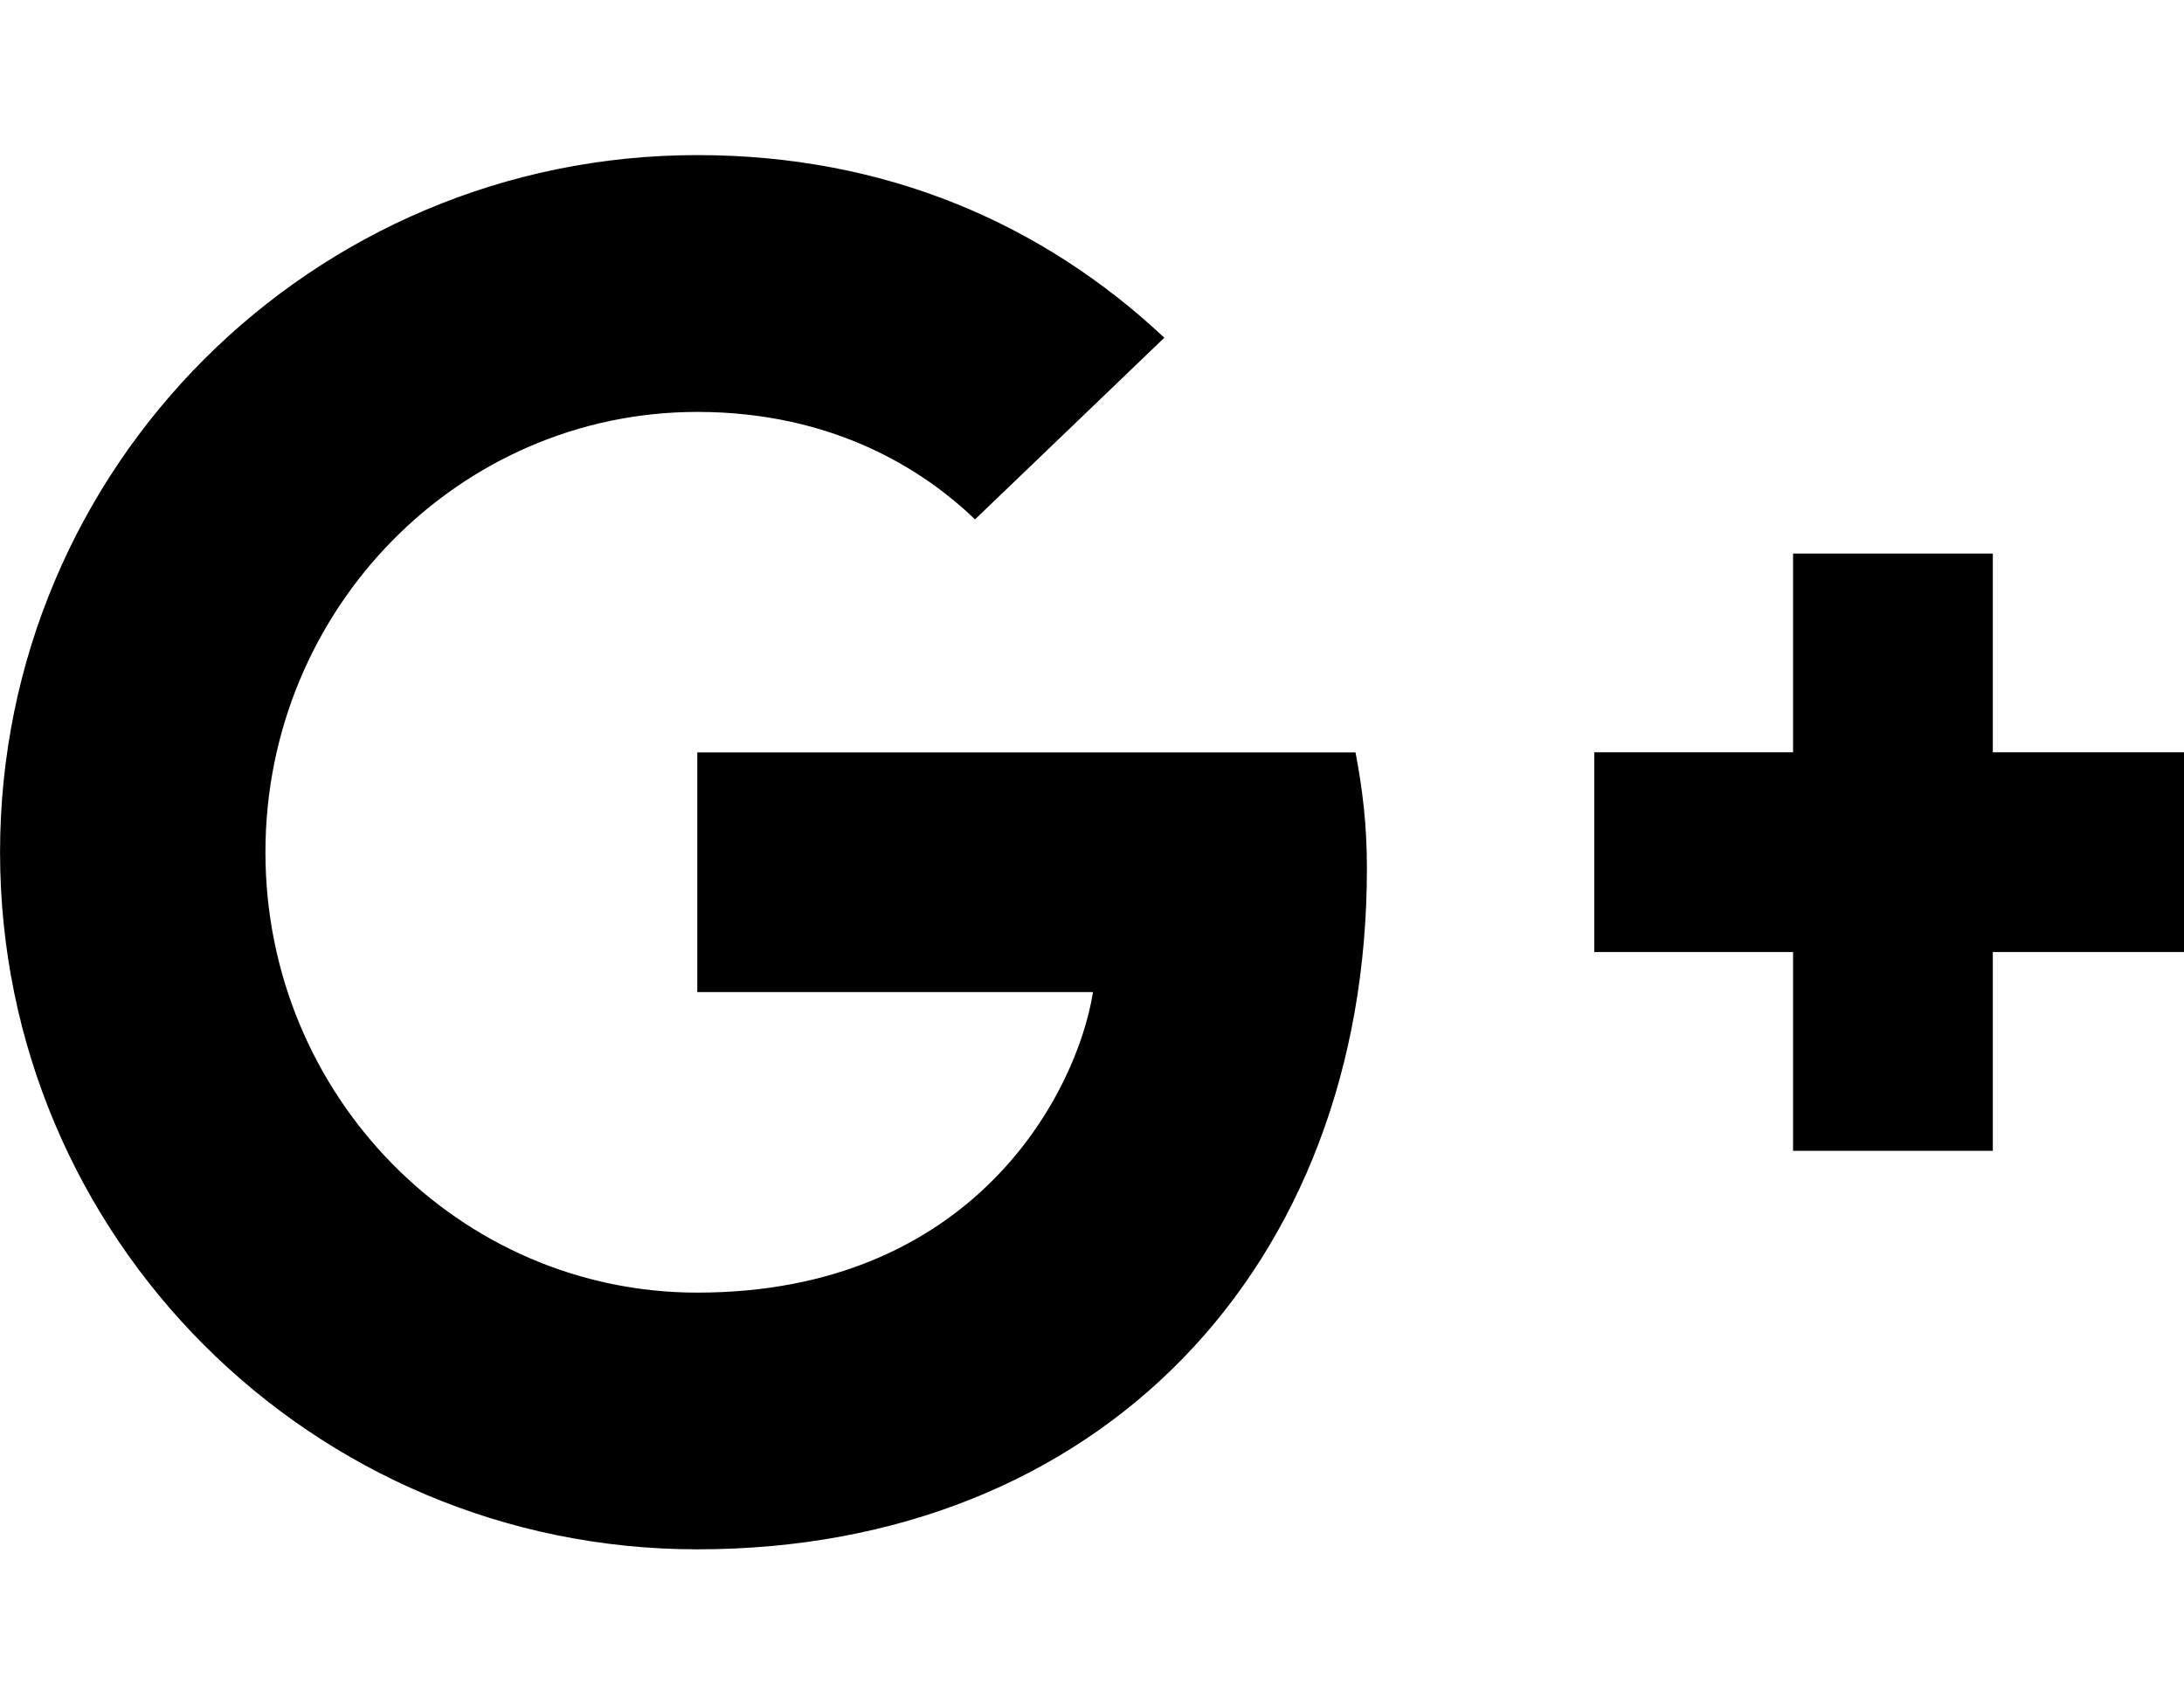
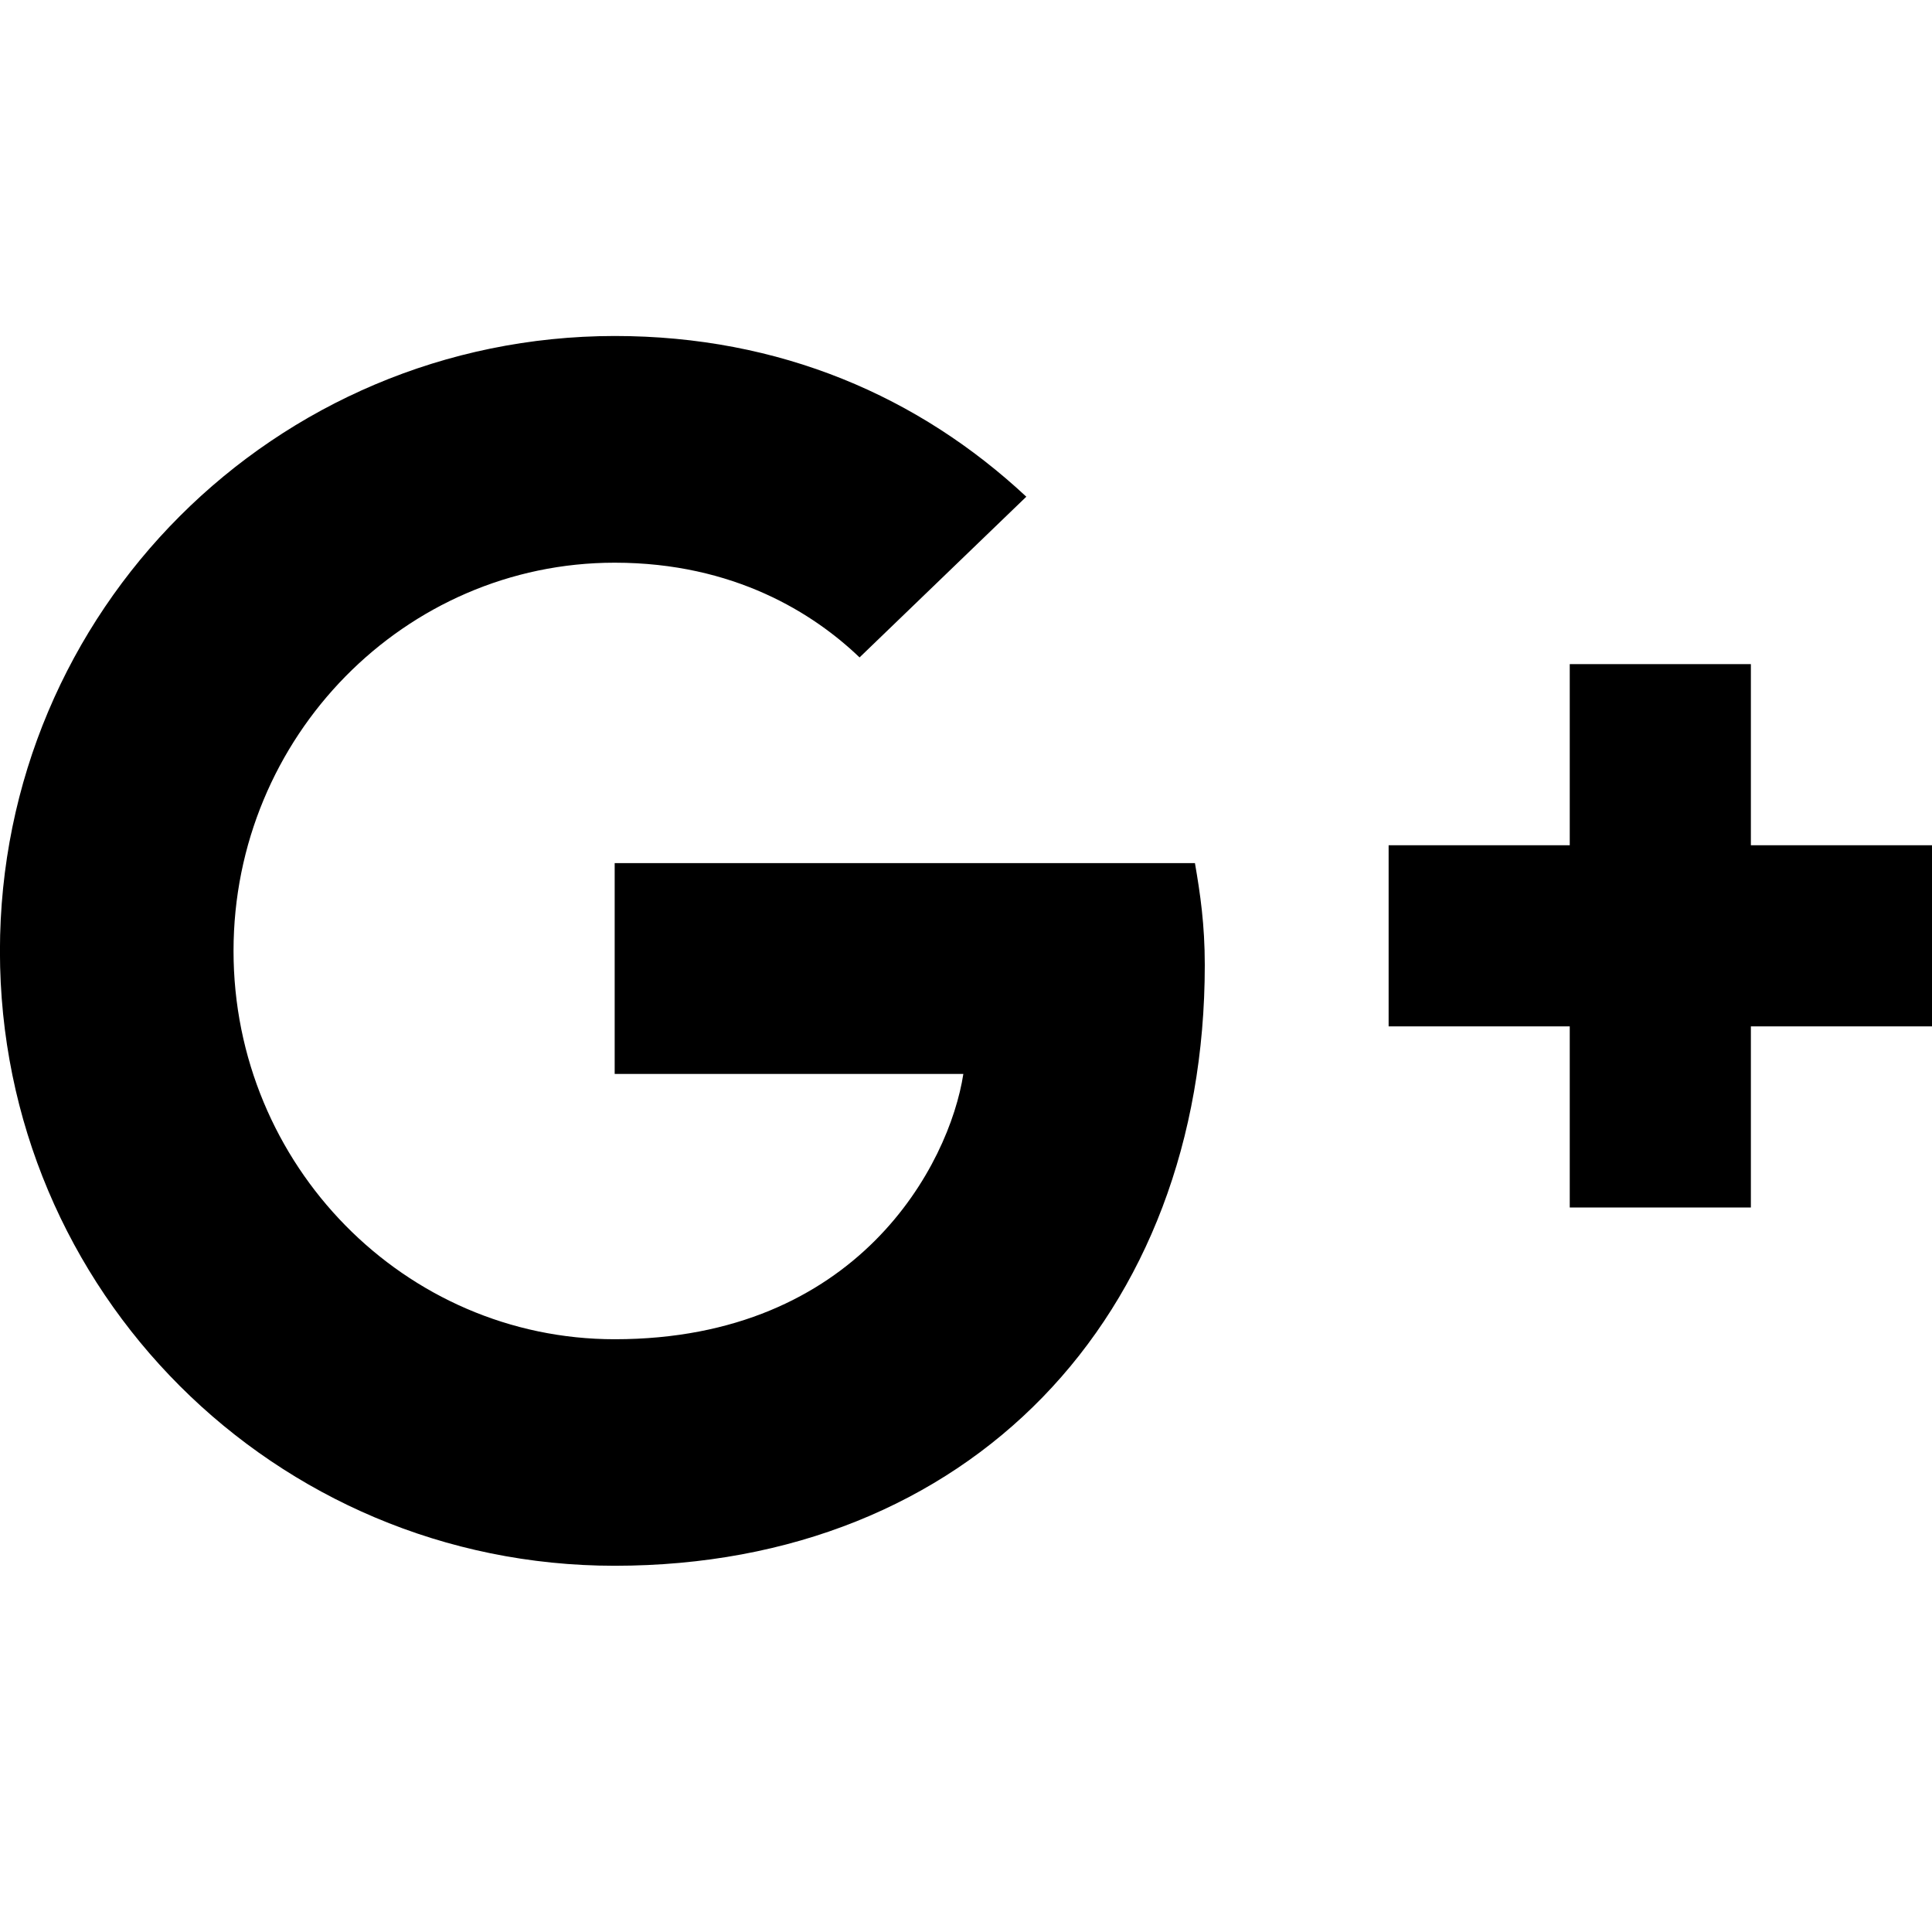
- <svg xmlns="http://www.w3.org/2000/svg" version="1.1" width="41" height="32" viewBox="0 0 41 32">
-   <path d="M25.661 16.304c0 7.482-5.018 12.786-12.571 12.786-7.232 0-13.089-5.857-13.089-13.089s5.857-13.089 13.089-13.089c3.536 0 6.482 1.286 8.768 3.429l-3.554 3.411c-0.964-0.929-2.661-2.018-5.214-2.018-4.464 0-8.107 3.696-8.107 8.268s3.643 8.268 8.107 8.268c5.179 0 7.125-3.732 7.429-5.643h-7.429v-4.5h12.357c0.125 0.661 0.214 1.321 0.214 2.179zM41.143 14.125v3.75h-3.732v3.732h-3.75v-3.732h-3.732v-3.75h3.732v-3.732h3.75v3.732h3.732z" />
+ <svg xmlns="http://www.w3.org/2000/svg" version="1.1" width="32" height="32" viewBox="0 0 32 32">
+   <path d="M10.181 14.294v3.494h5.775c-0.231 1.5-1.744 4.394-5.775 4.394-3.475 0-6.313-2.881-6.313-6.431s2.838-6.431 6.313-6.431c1.981 0 3.3 0.844 4.056 1.569l2.762-2.662c-1.775-1.656-4.075-2.662-6.819-2.662-5.631 0.006-10.181 4.556-10.181 10.188s4.55 10.181 10.181 10.181c5.875 0 9.775-4.131 9.775-9.95 0-0.669-0.075-1.181-0.163-1.688h-9.613z" />
+   <path d="M32 14h-3v-3h-3v3h-3v3h3v3h3v-3h3z" />
</svg>
